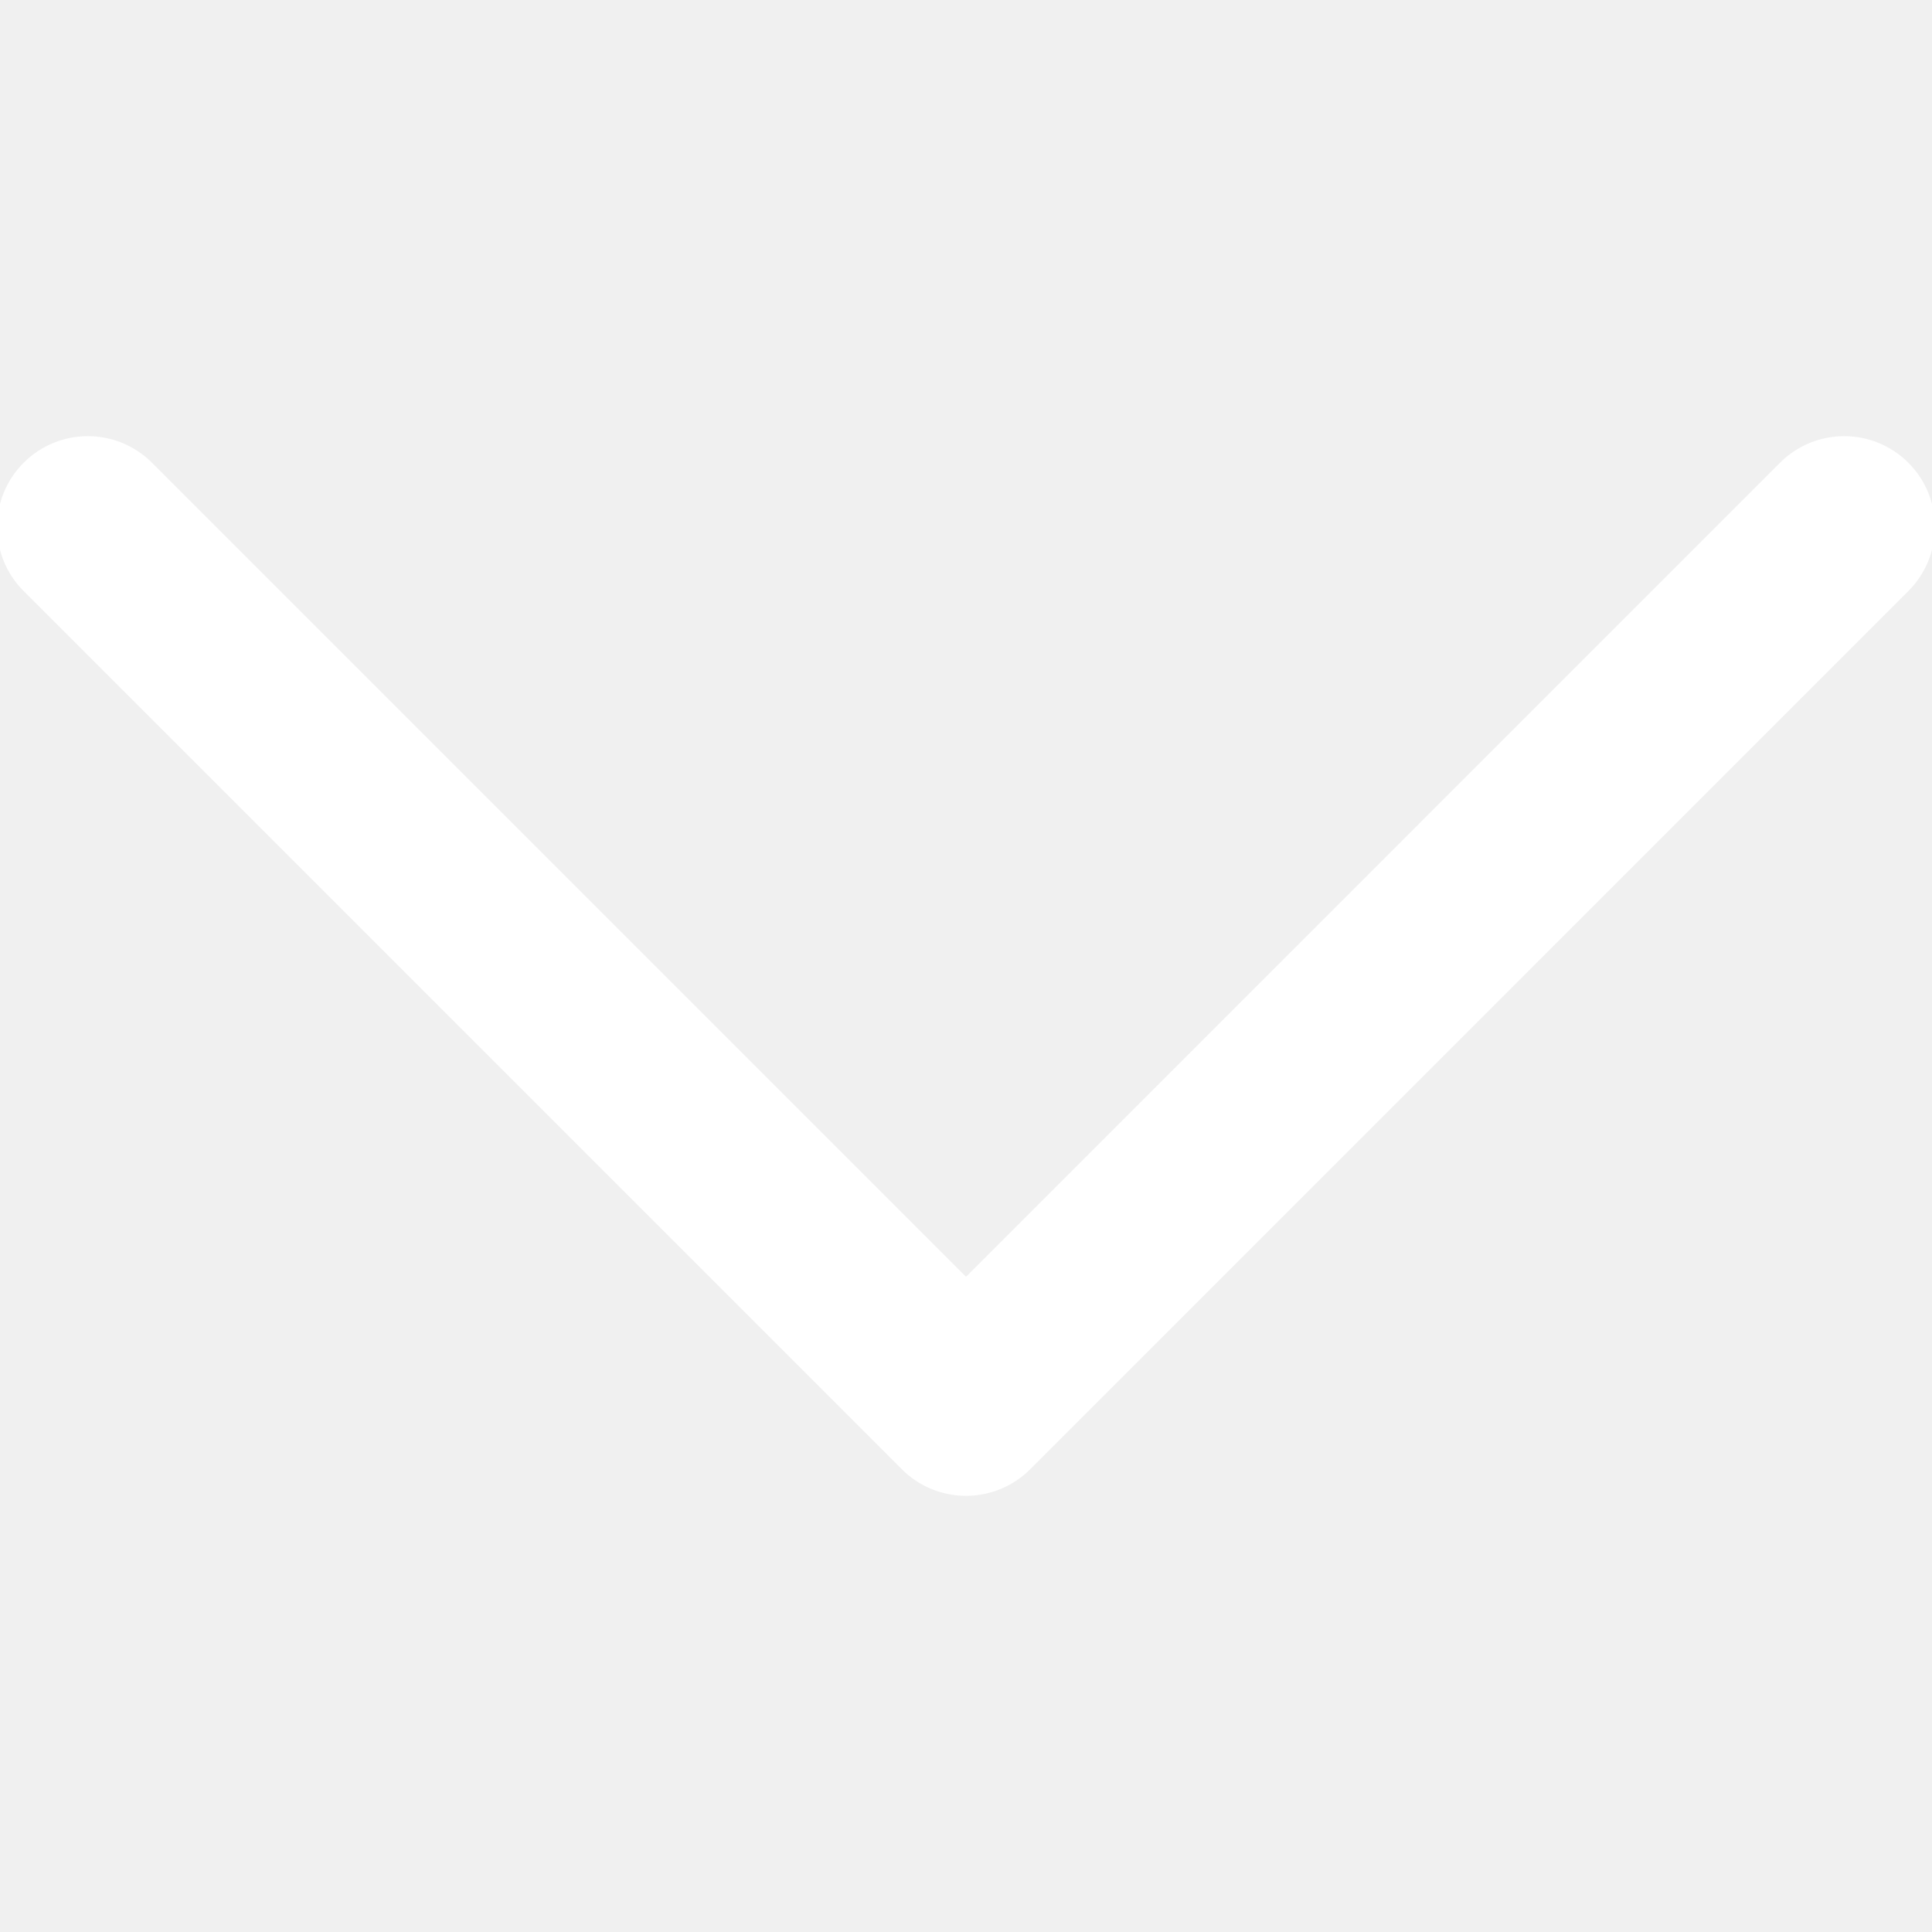
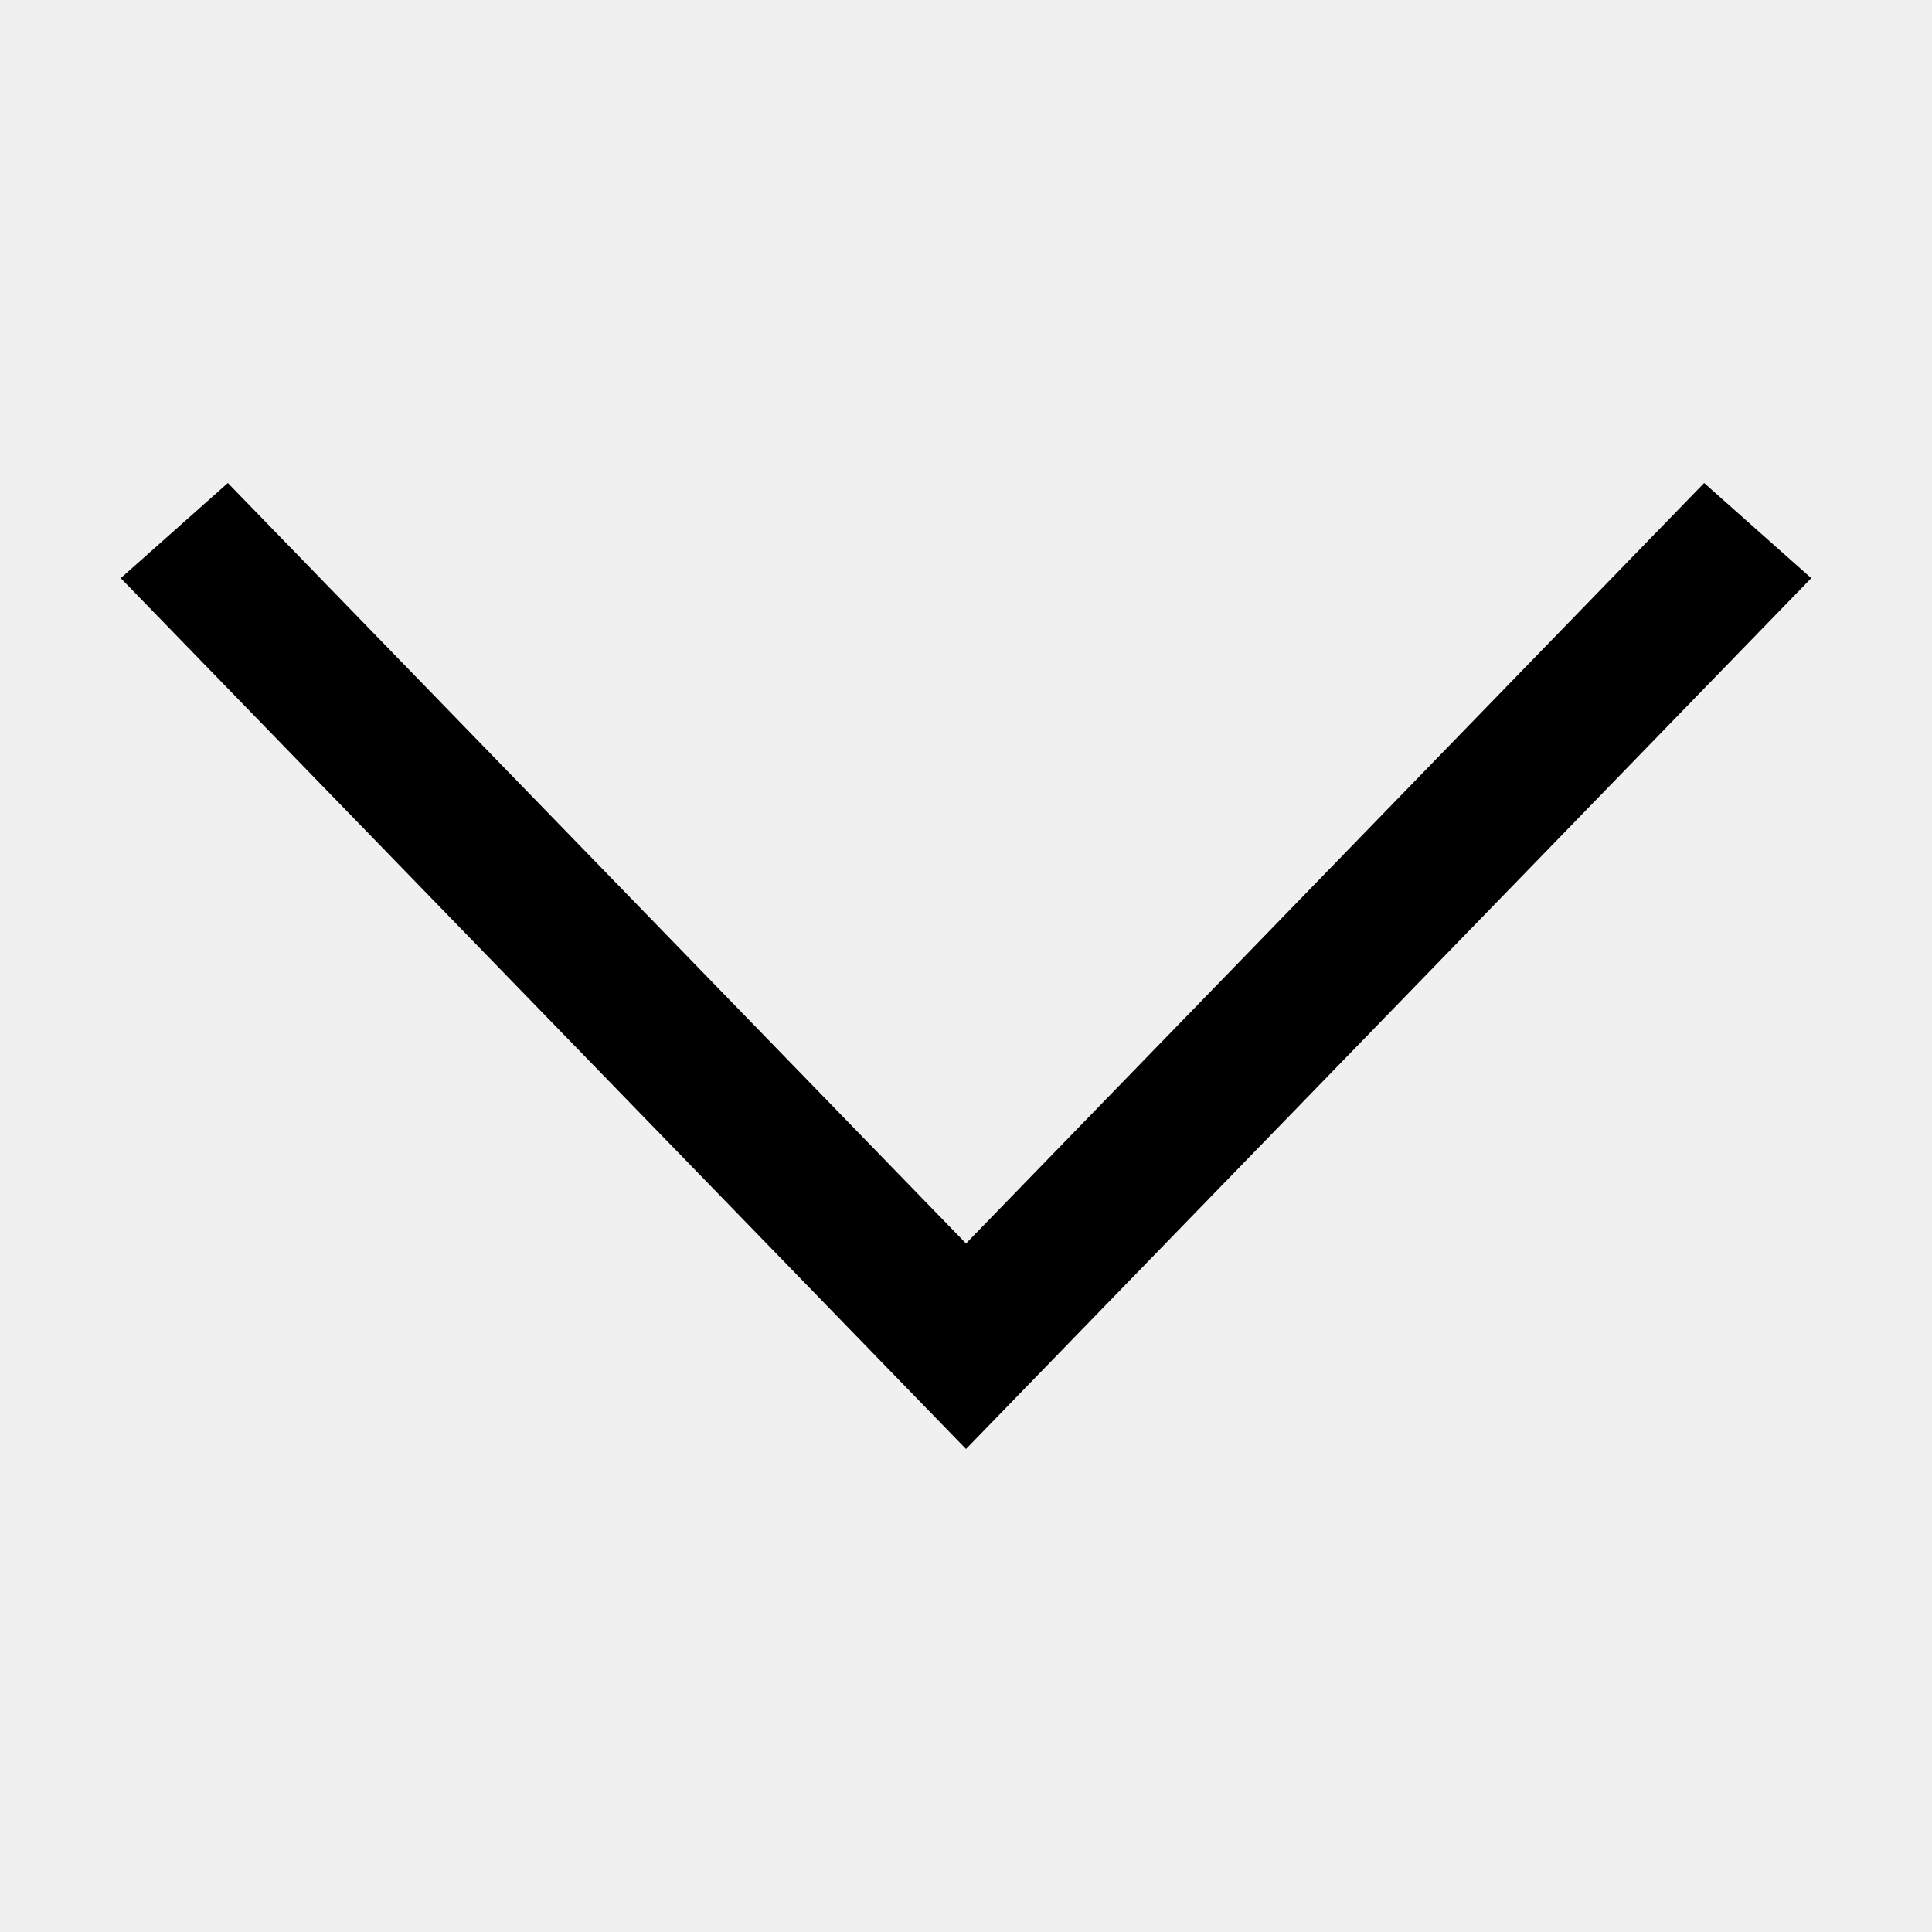
- <svg xmlns="http://www.w3.org/2000/svg" fill="#ffffff" height="800px" width="800px" version="1.1" id="Layer_1" viewBox="0 0 330 330" xml:space="preserve" stroke="#ffffff">
+ <svg xmlns="http://www.w3.org/2000/svg" width="800px" height="800px" viewBox="0 0 1024 1024" class="icon" version="1.1" fill="##4E4E4E">
  <g id="SVGRepo_bgCarrier" stroke-width="0" />
  <g id="SVGRepo_tracerCarrier" stroke-linecap="round" stroke-linejoin="round" />
  <g id="SVGRepo_iconCarrier">
-     <path id="XMLID_225_" d="M325.607,79.393c-5.857-5.857-15.355-5.858-21.213,0.001l-139.39,139.393L25.607,79.393 c-5.857-5.857-15.355-5.858-21.213,0.001c-5.858,5.858-5.858,15.355,0,21.213l150.004,150c2.813,2.813,6.628,4.393,10.606,4.393 s7.794-1.581,10.606-4.394l149.996-150C331.465,94.749,331.465,85.251,325.607,79.393z" />
+     <path d="M903.232 256l56.768 50.432L512 768 64 306.432 120.768 256 512 659.072z" fill="#000000" />
  </g>
</svg>
